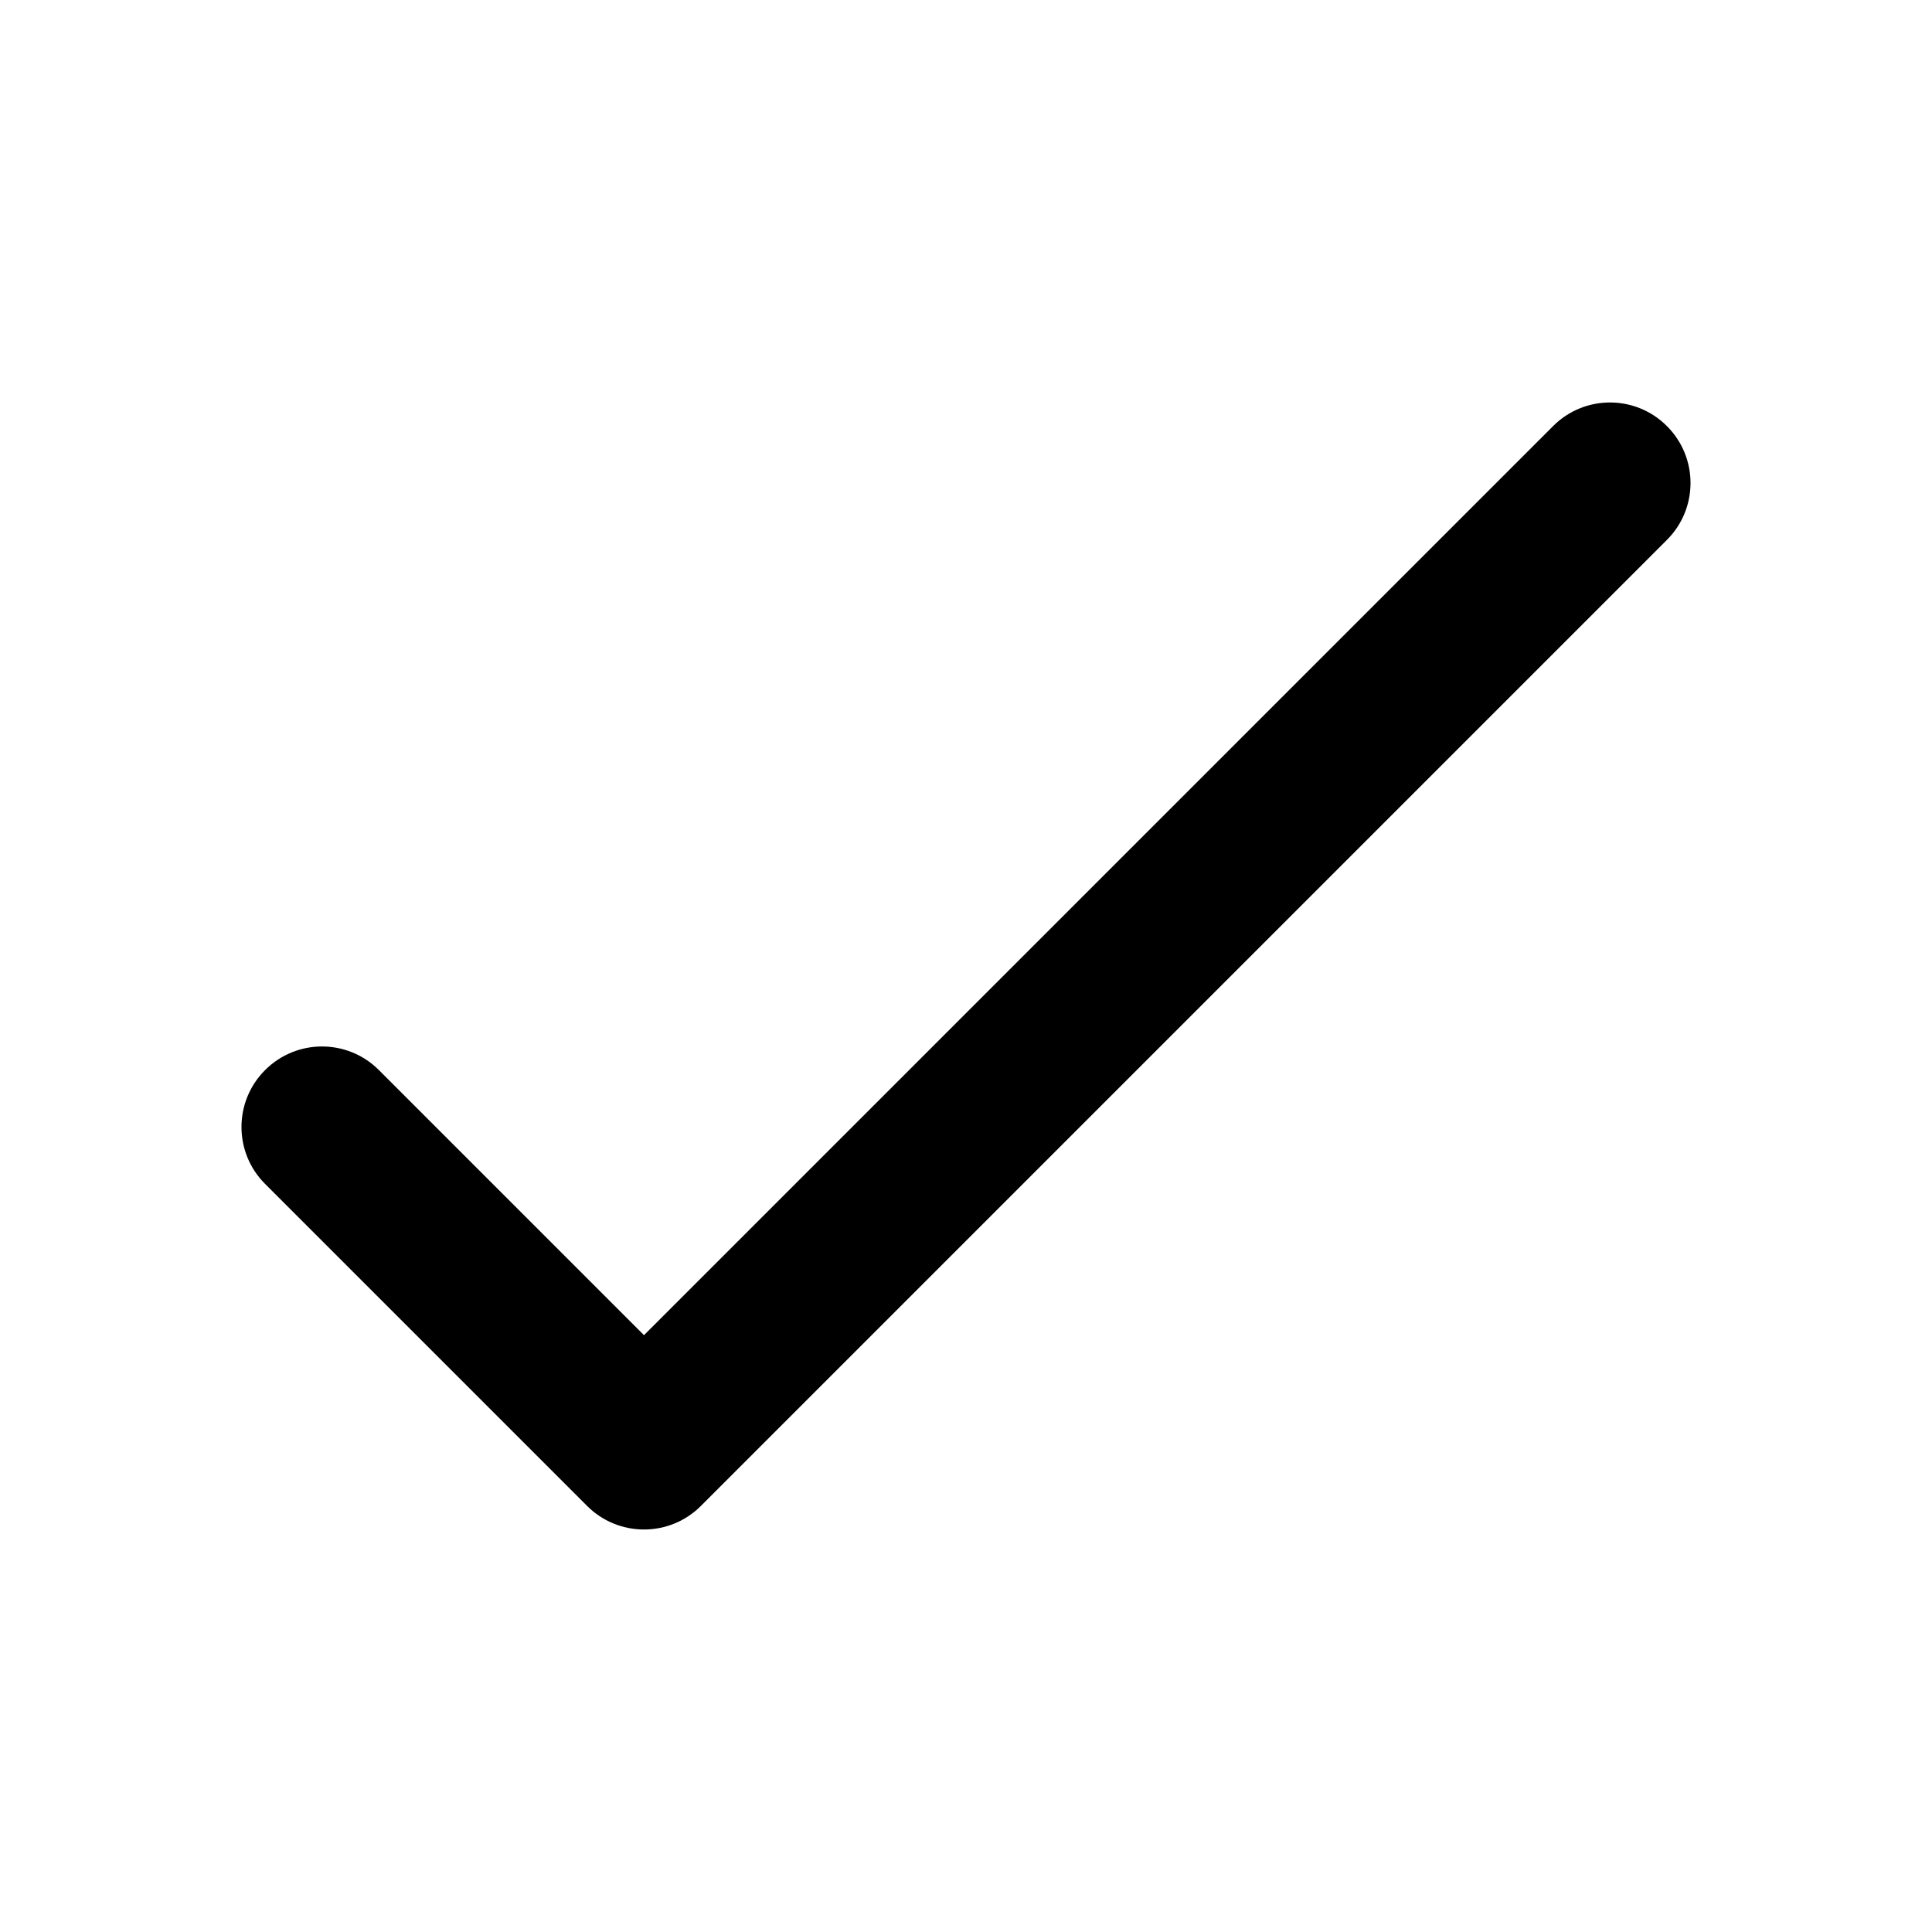
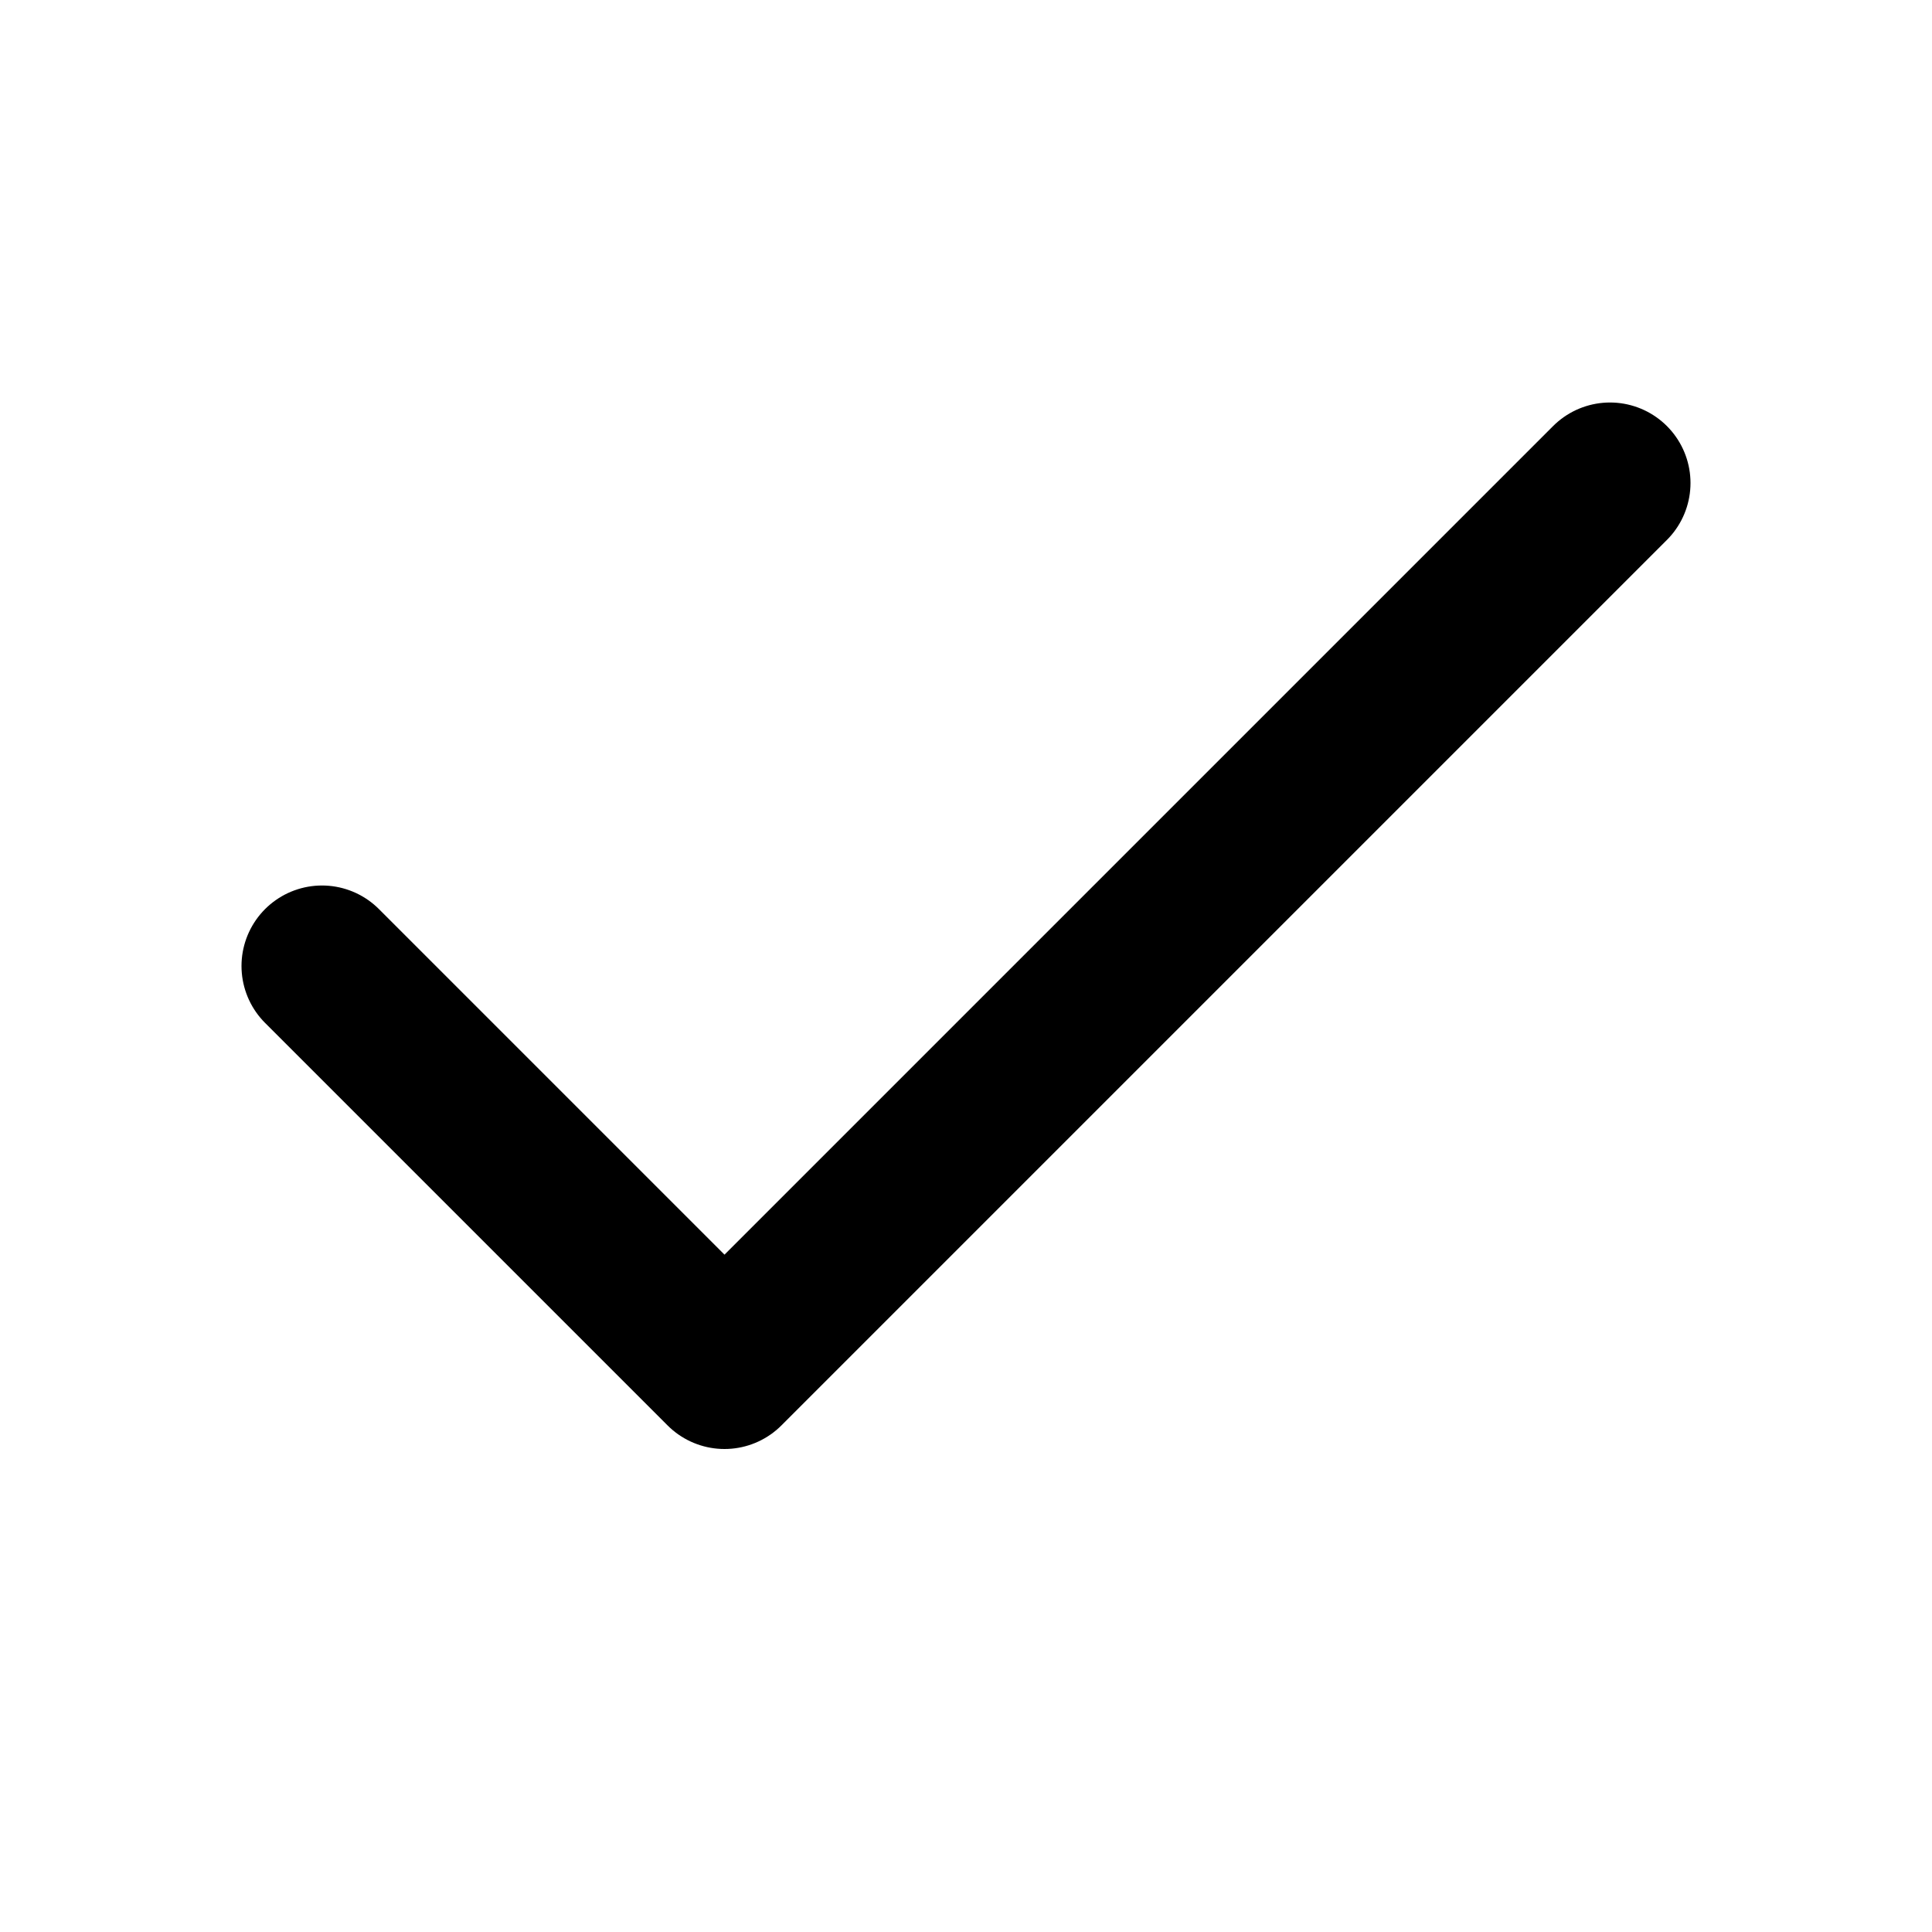
- <svg xmlns="http://www.w3.org/2000/svg" fill="none" height="24" viewBox="0 0 24 24" width="24">
-   <path clip-rule="evenodd" d="M20.707 5.293C21.098 5.683 21.098 6.317 20.707 6.707L8.707 18.707C8.52 18.895 8.265 19 8 19C7.735 19 7.48 18.895 7.293 18.707L3.293 14.707C2.902 14.317 2.902 13.683 3.293 13.293C3.683 12.902 4.317 12.902 4.707 13.293L8 16.586L19.293 5.293C19.683 4.902 20.317 4.902 20.707 5.293Z" fill="black" fill-rule="evenodd" />
+ <svg xmlns="http://www.w3.org/2000/svg" width="32" height="32" viewBox="0 0 24 24" fill="none" stroke="currentColor" stroke-width="2" stroke-linecap="round" stroke-linejoin="round" class="lucide lucide-check-icon lucide-check">
+   <path d="M20 6 9 17l-5-5" />
</svg>
